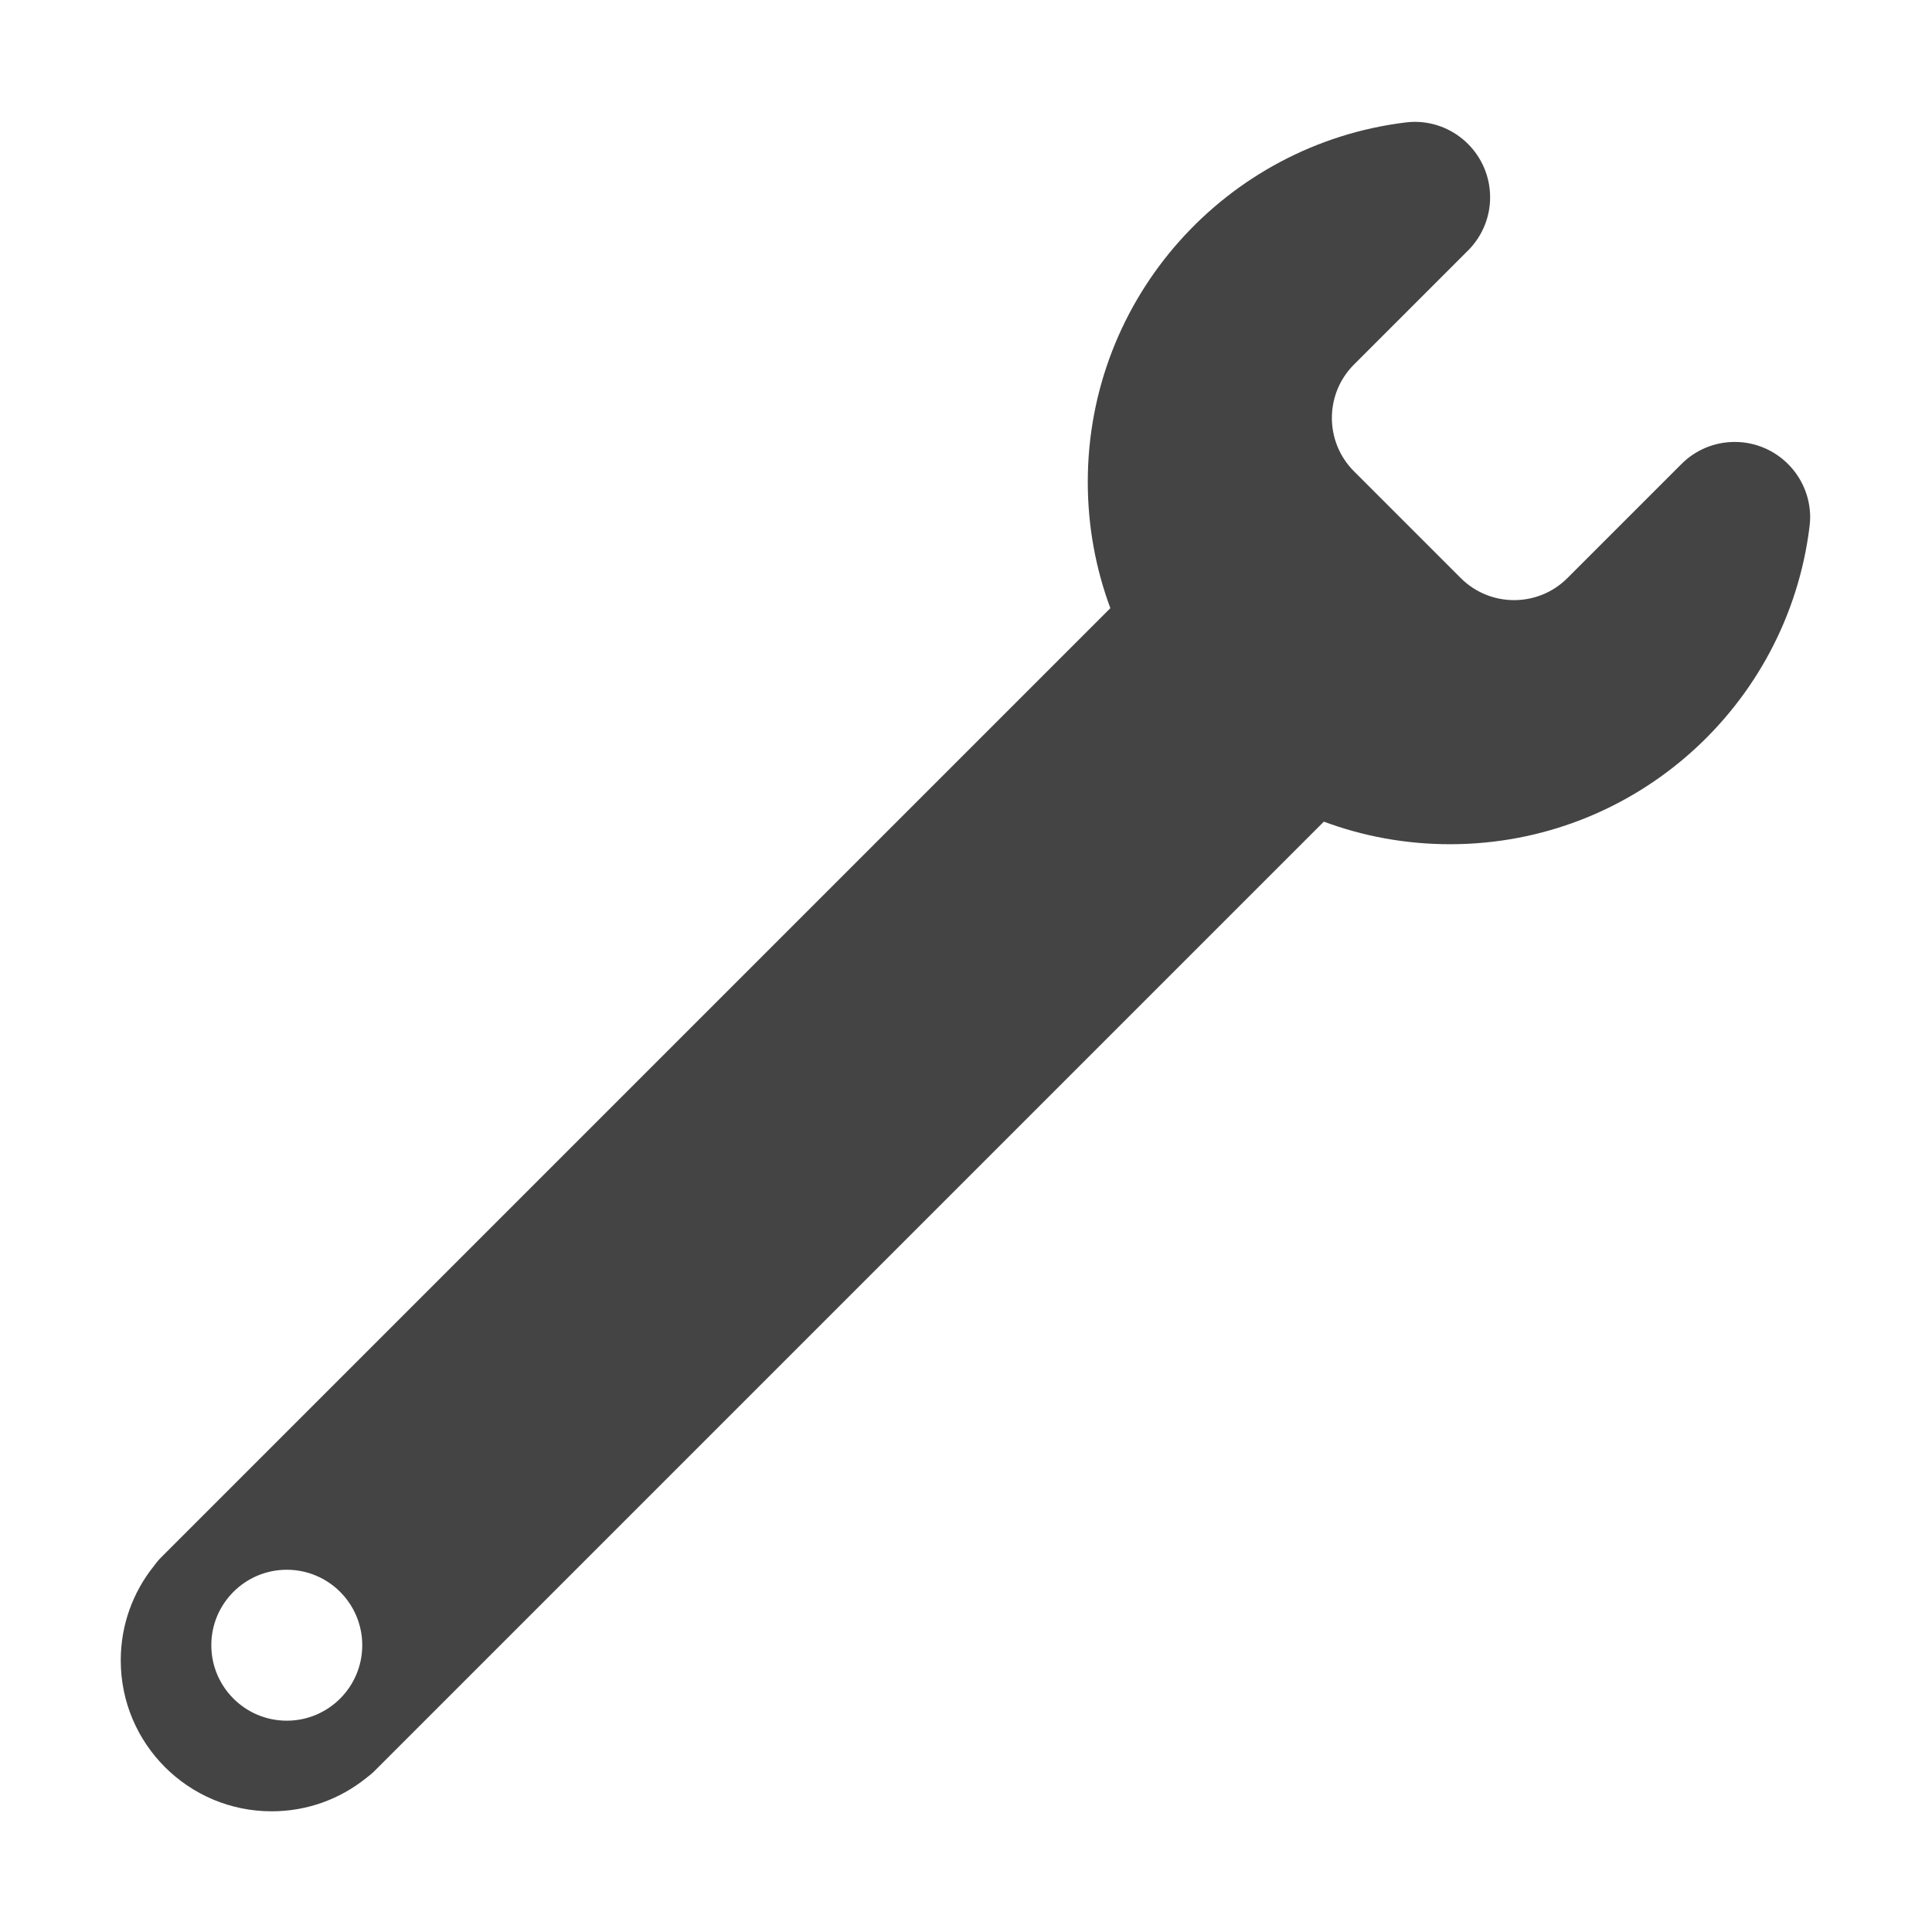
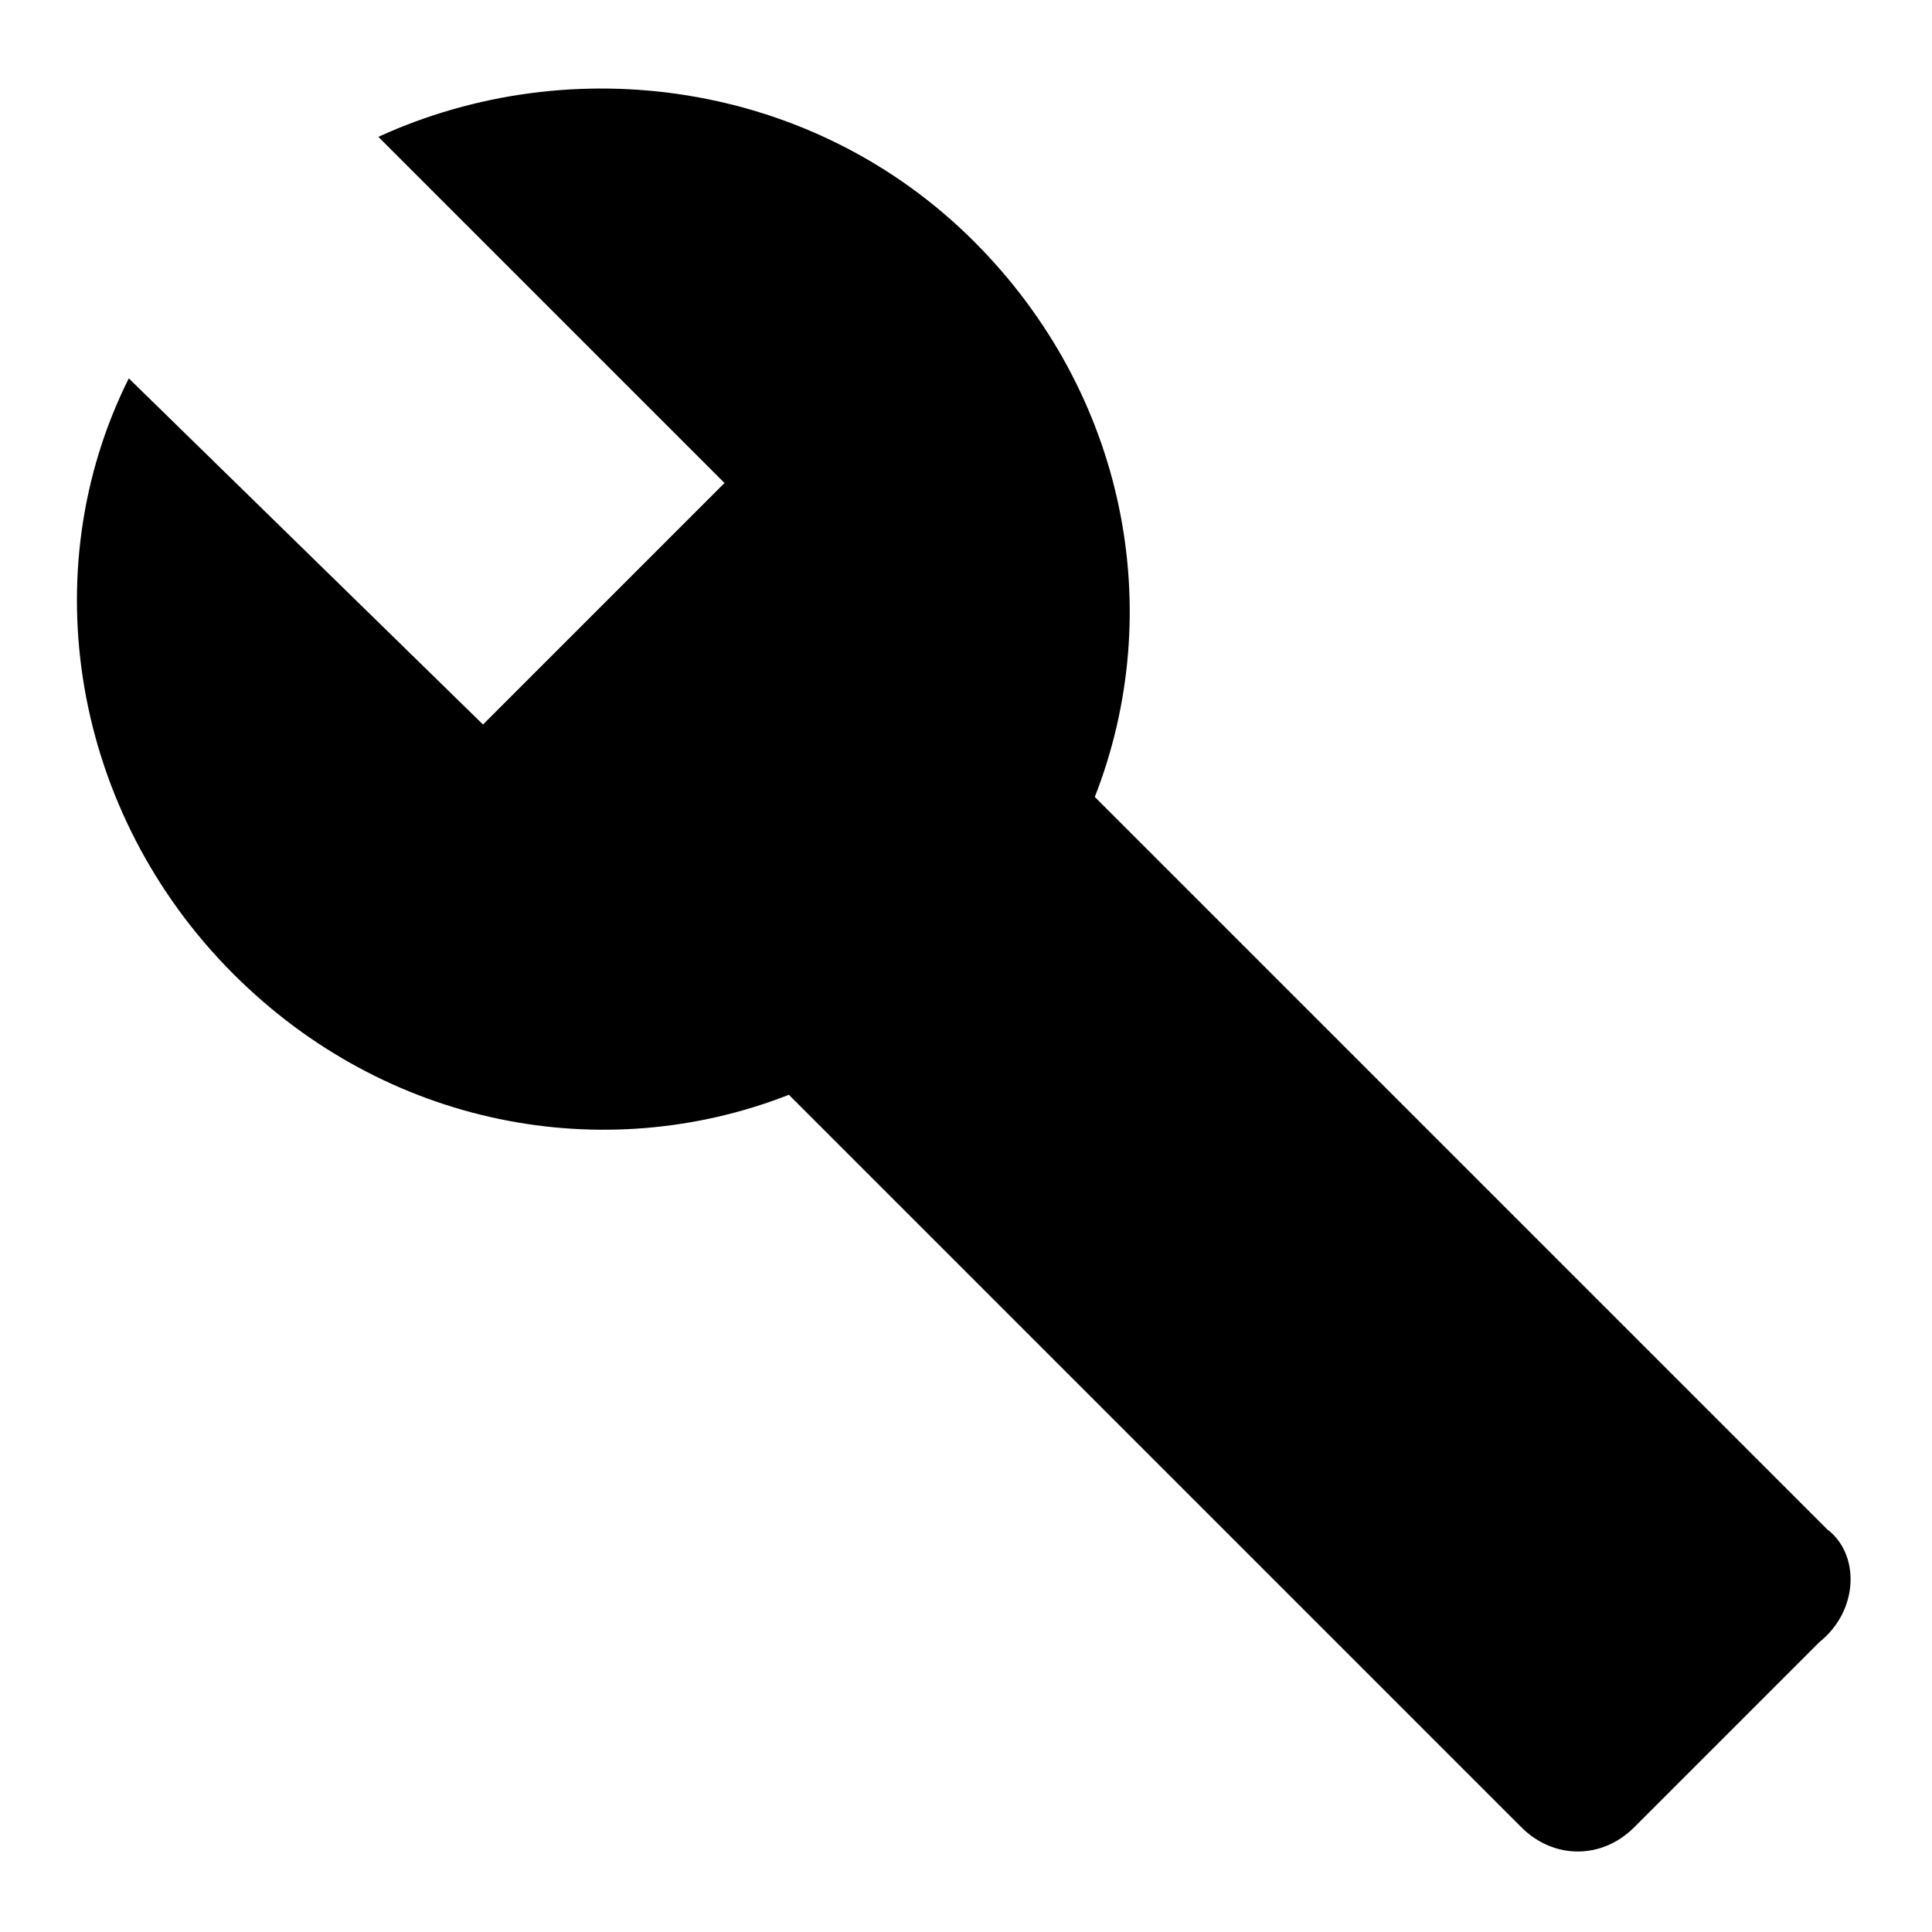
- <svg xmlns="http://www.w3.org/2000/svg" version="1.1" width="32" height="32" viewBox="0 0 32 32">
-   <path fill="#444" d="M29.982 8.57c0-0.69-0.56-1.25-1.25-1.25-0.349 0-0.664 0.143-0.89 0.374l-1.88 1.88c-0.488 0.488-1.28 0.488-1.768-0l-1.768-1.768c-0.488-0.488-0.488-1.28 0-1.768l1.861-1.861c0.242-0.228 0.394-0.551 0.394-0.909 0-0.69-0.56-1.25-1.25-1.25-0.050 0-0.099 0.004-0.147 0.010-0 0-0.001-0-0.001-0-2.967 0.362-5.266 2.89-5.266 5.955 0 0.735 0.132 1.439 0.374 2.090l-15.721 15.721c-0.047 0.047-0.087 0.097-0.125 0.149-0.341 0.427-0.545 0.968-0.545 1.558 0 1.381 1.119 2.5 2.5 2.5 0.591 0 1.133-0.205 1.561-0.548 0.050-0.037 0.099-0.077 0.145-0.123l15.721-15.721c0.651 0.242 1.355 0.374 2.090 0.374 3.062 0 5.588-2.294 5.954-5.257v-0c0.006-0.051 0.011-0.102 0.011-0.155zM4.75 28.5c-0.69 0-1.25-0.56-1.25-1.25s0.56-1.25 1.25-1.25 1.25 0.56 1.25 1.25c0 0.69-0.56 1.25-1.25 1.25z" />
+ <svg xmlns="http://www.w3.org/2000/svg" version="1.1" baseProfile="full" width="24" height="24" viewBox="0 0 24.00 24.00" enable-background="new 0 0 24.00 24.00" xml:space="preserve">
+   <path fill="#000000" fill-opacity="1" stroke-width="1.333" stroke-linejoin="miter" d="M 22.7,19L 13.6,9.9C 14.5,7.6 14,4.9 12.1,3C 10.1,1 7.1,0.6 4.7,1.7L 9,6L 6,9L 1.6,4.7C 0.4,7.1 0.9,10.1 2.9,12.1C 4.8,14 7.5,14.5 9.8,13.6L 18.9,22.7C 19.3,23.1 19.9,23.1 20.3,22.7L 22.6,20.4C 23.1,20 23.1,19.3 22.7,19 Z " />
</svg>
